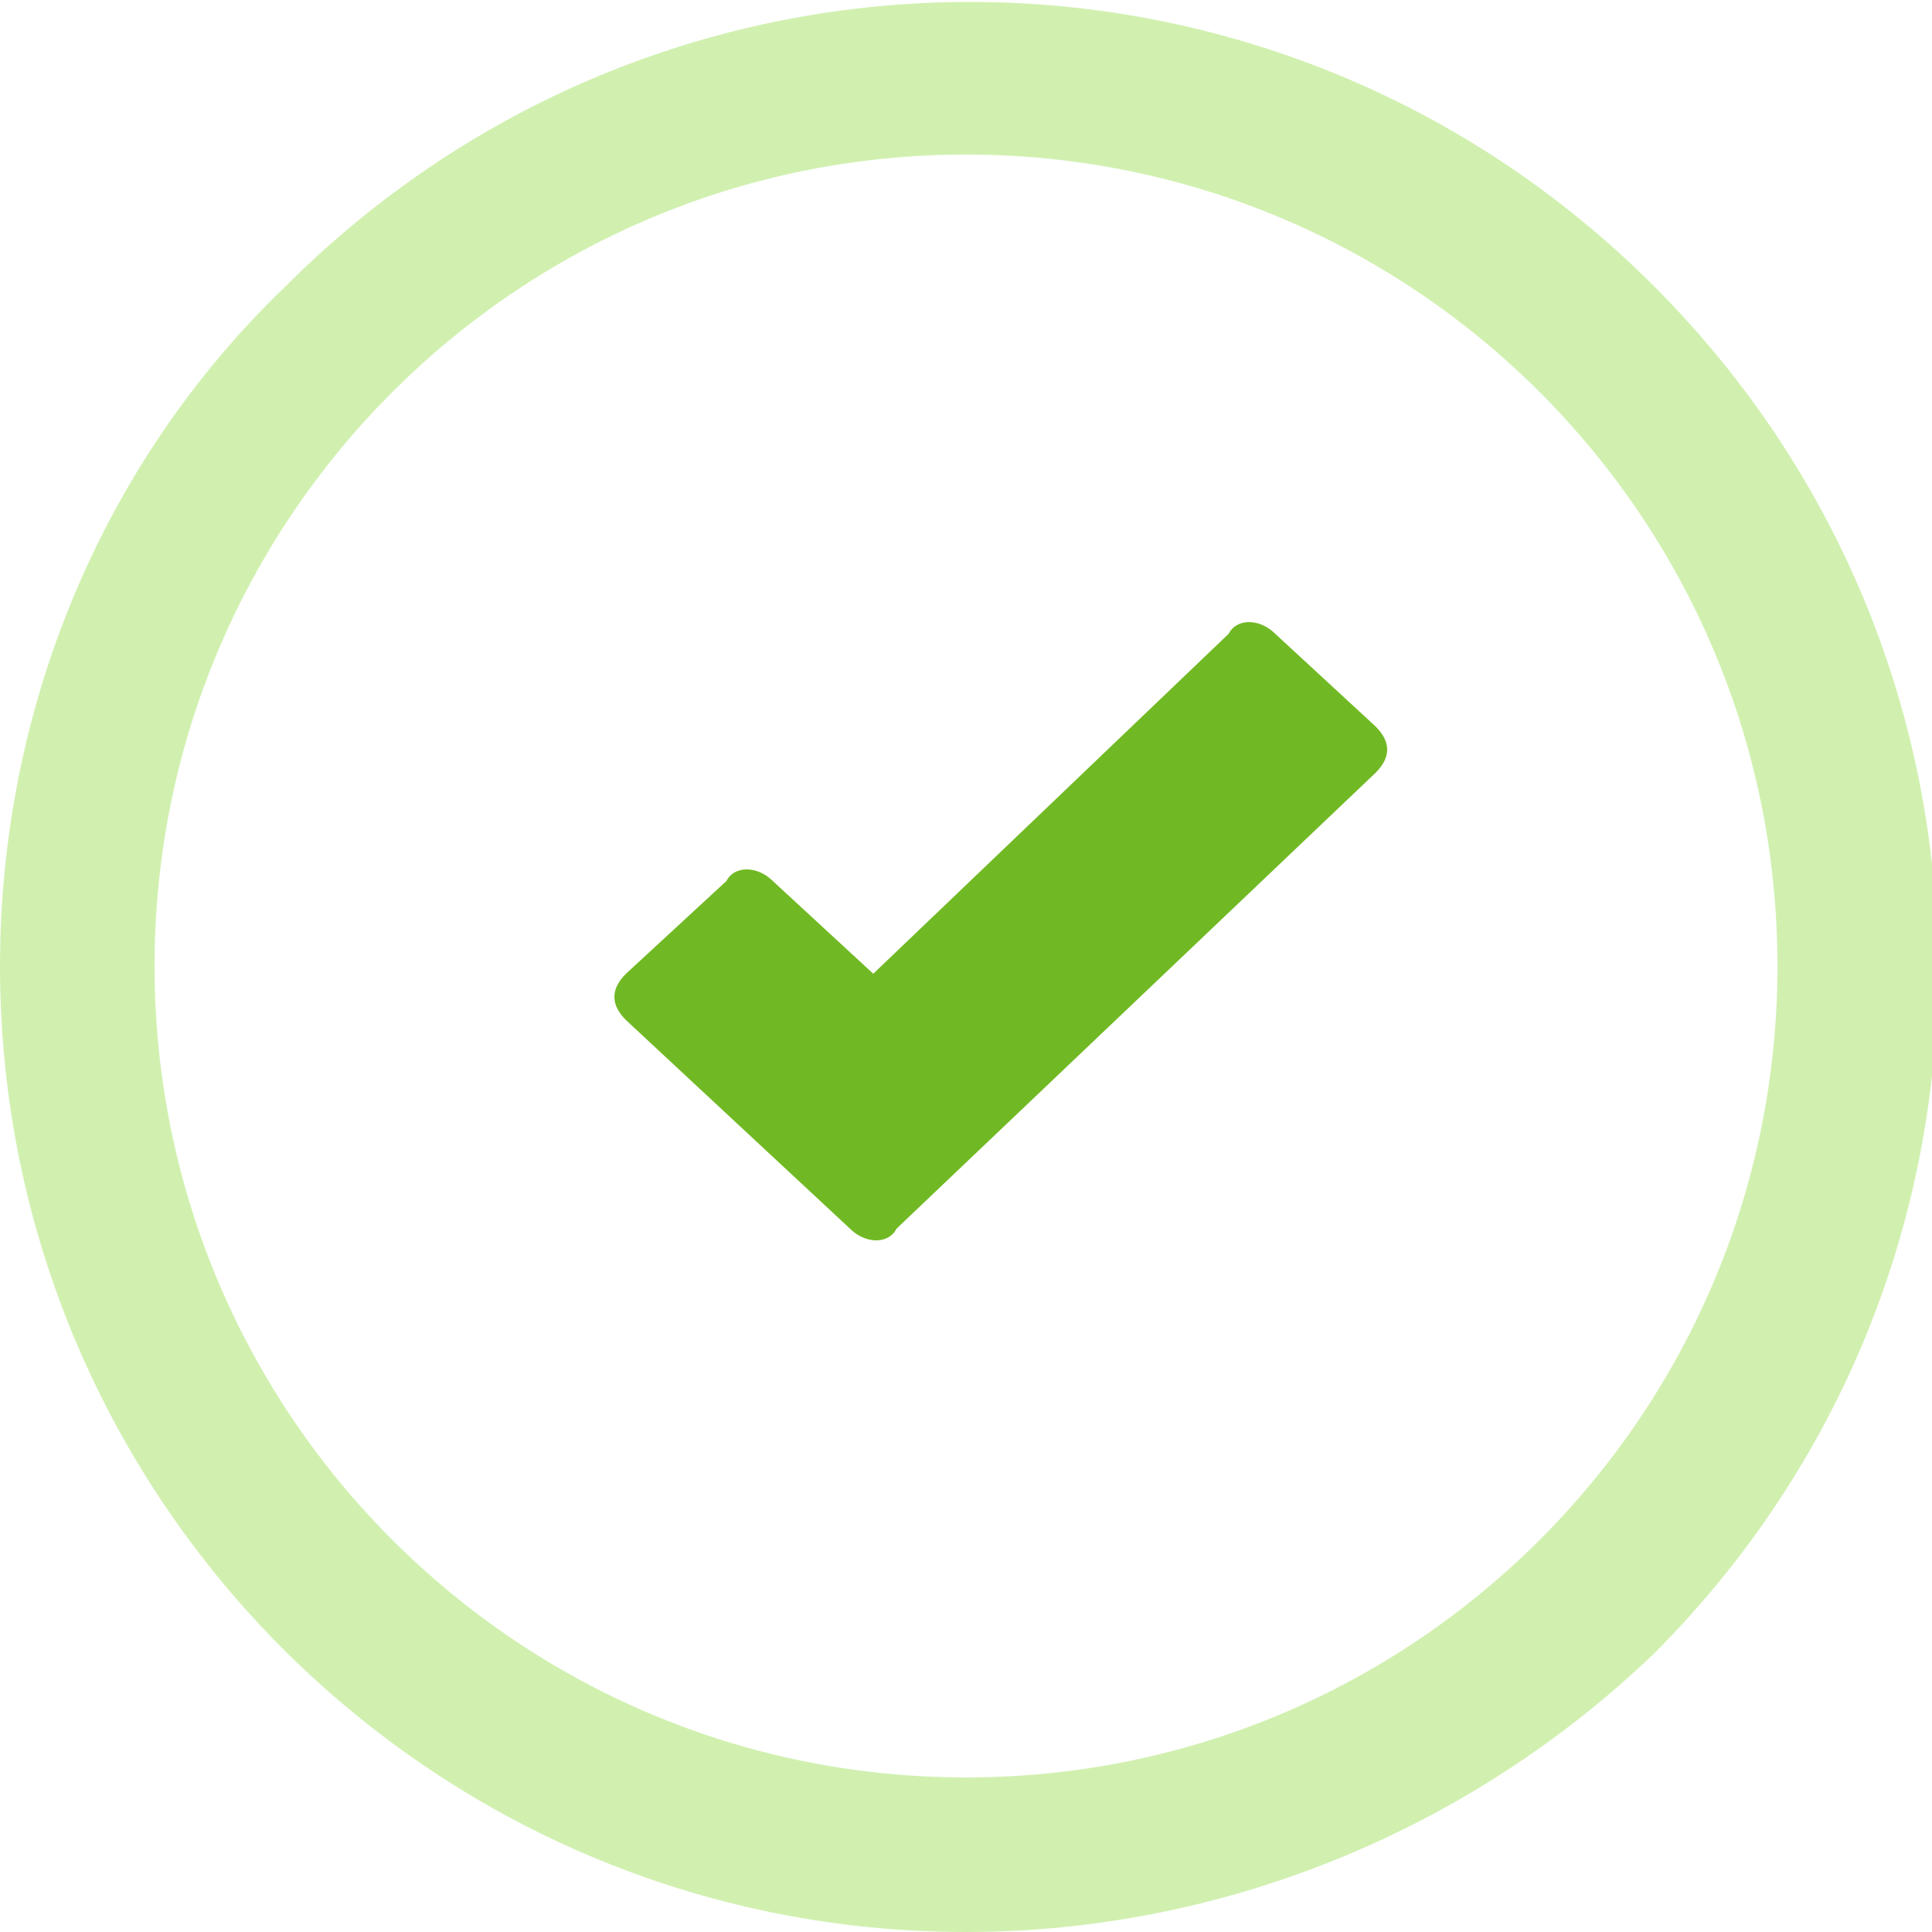
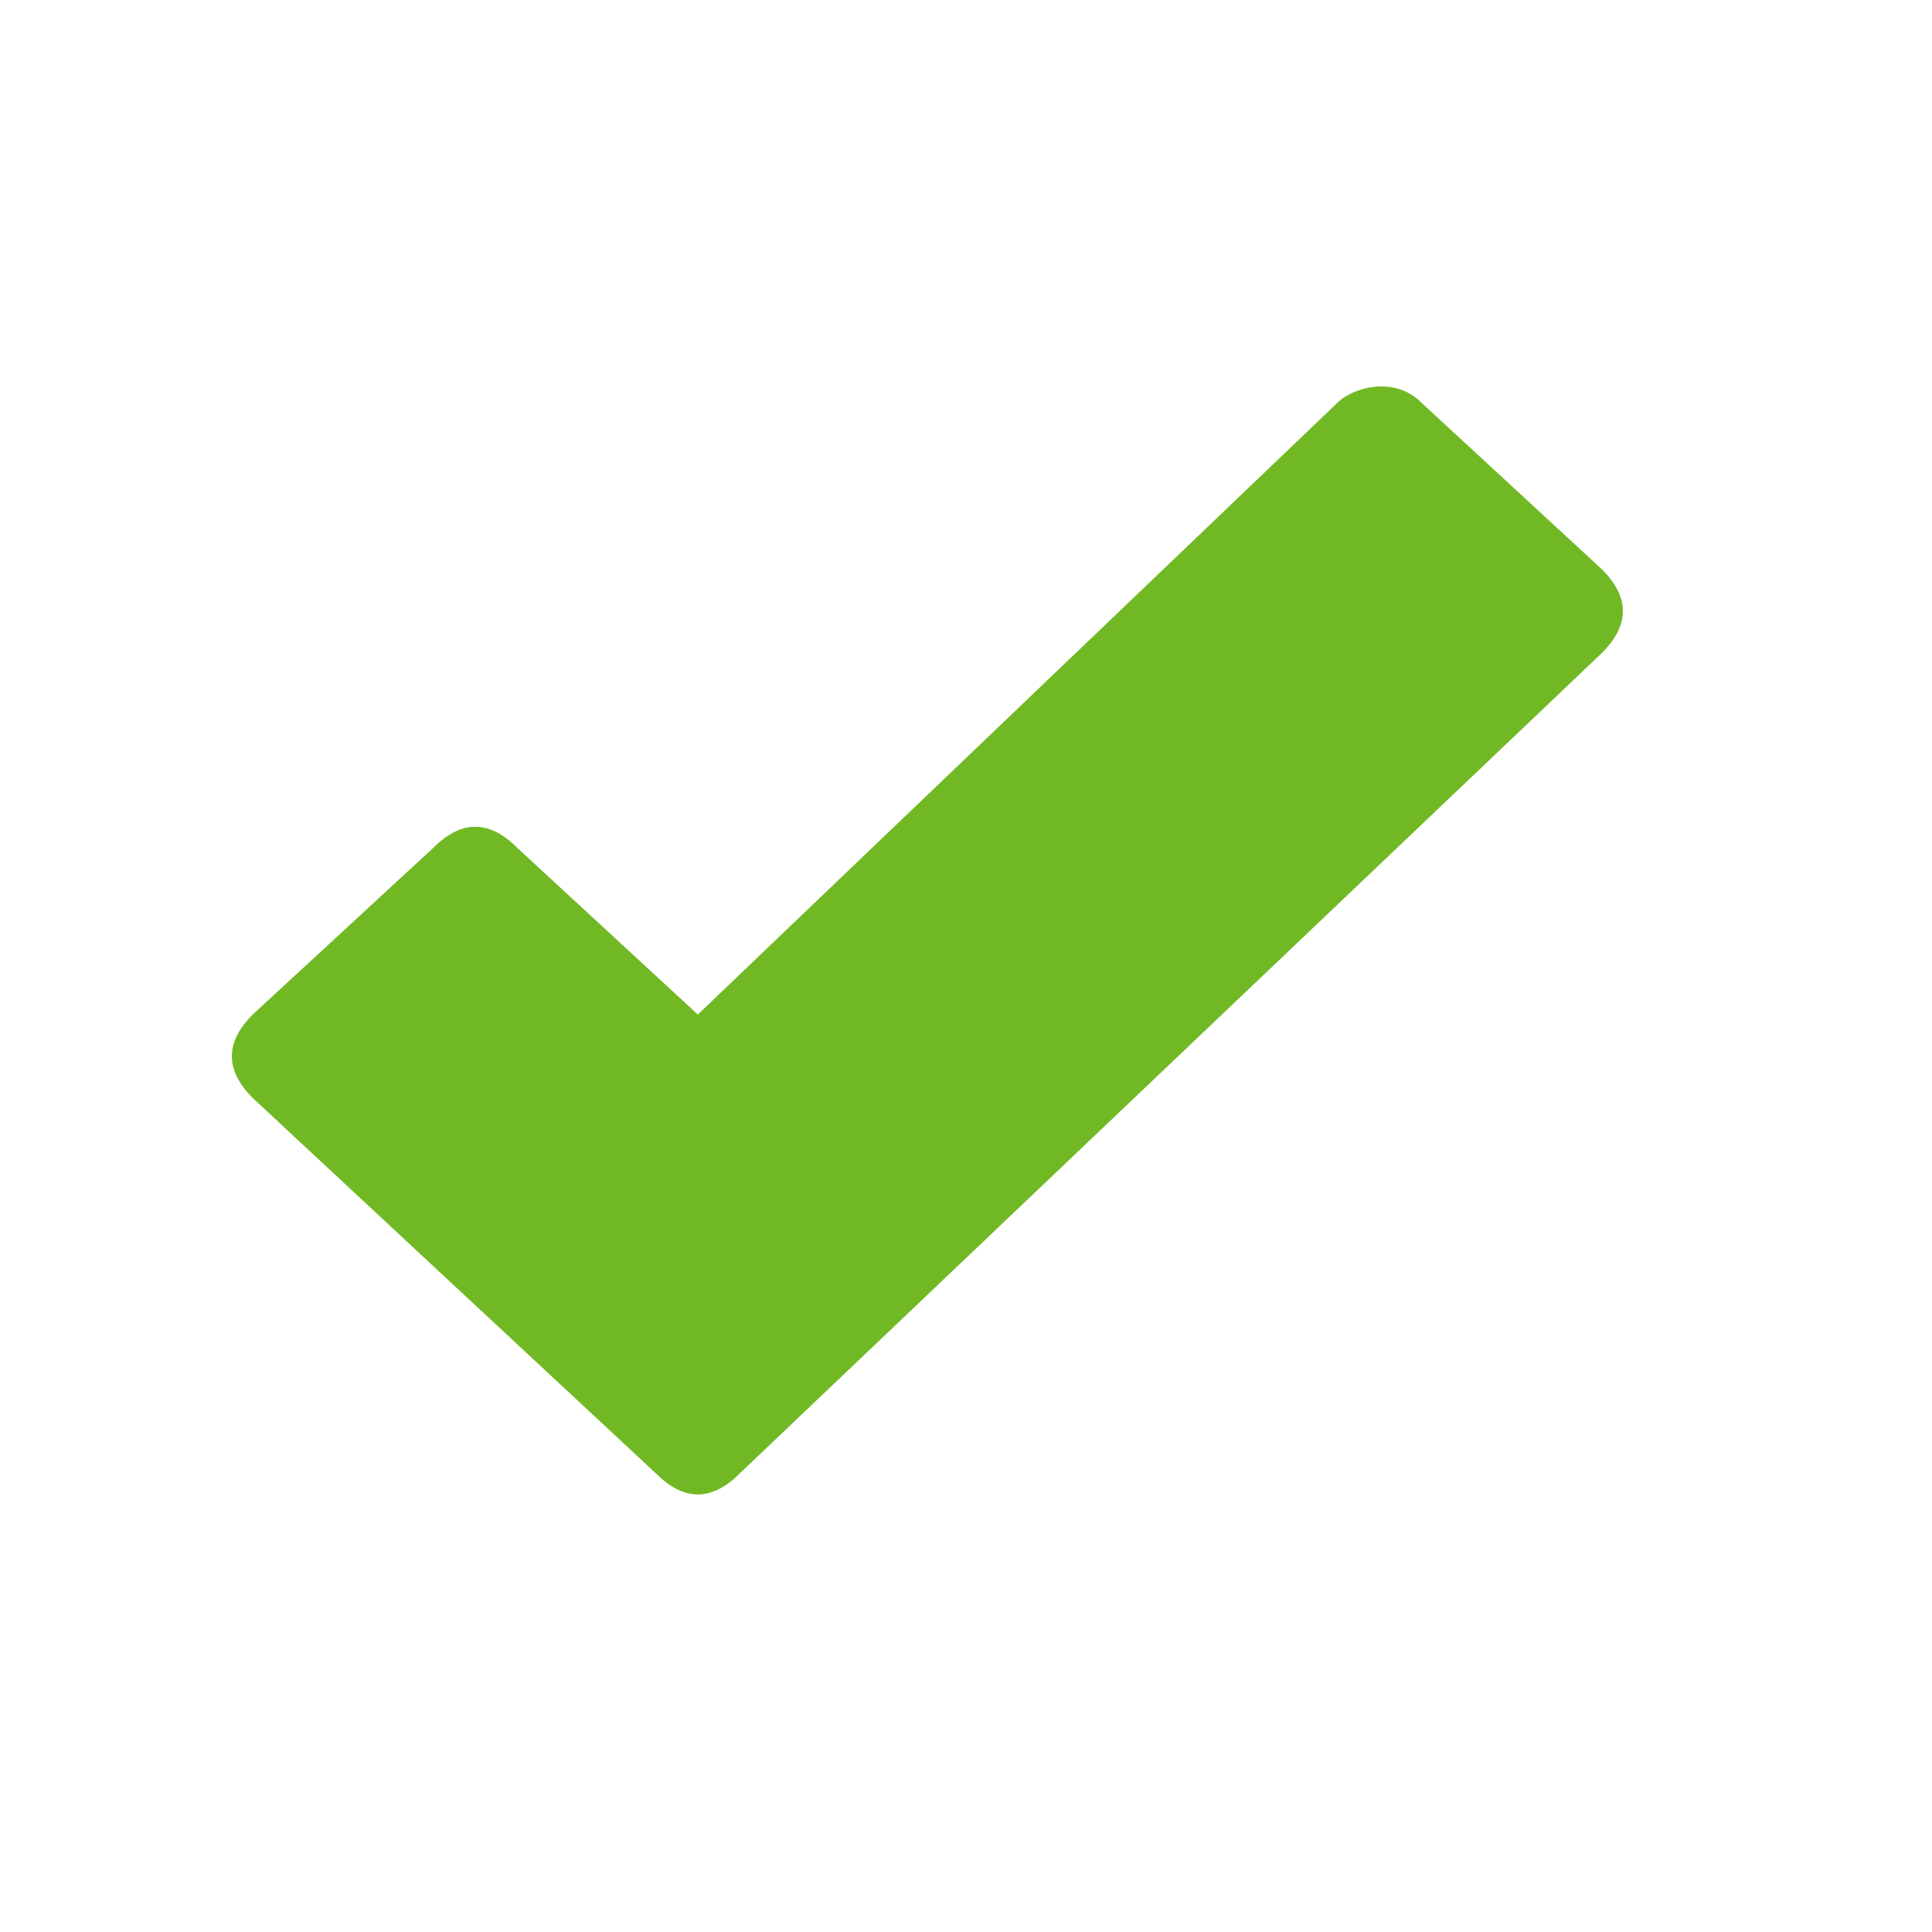
- <svg xmlns="http://www.w3.org/2000/svg" xmlns:xlink="http://www.w3.org/1999/xlink" viewBox="0 0 25 25" style="enable-background:new 0 0 25 25" xml:space="preserve">
-   <defs>
-     <path id="a" d="M0 0h25v25H0z" />
-   </defs>
-   <clipPath id="b">
-     <use xlink:href="#a" style="overflow:visible" />
-   </clipPath>
-   <g style="clip-path:url(#b)">
-     <path d="M12.5 25C5.6 25 0 19.4 0 12.5 0 9.2 1.3 6 3.7 3.7c4.9-4.9 12.8-4.9 17.7 0s4.9 12.8 0 17.7C19 23.7 15.8 25 12.5 25zm0-23C6.7 2 2 6.7 2 12.5S6.7 23 12.5 23 23 18.3 23 12.5 18.3 2 12.5 2z" style="fill:#d1f0b0" />
-     <path d="M11 15.9c.2.2.5.2.6 0l6.2-5.9c.2-.2.2-.4 0-.6l-1.3-1.2c-.2-.2-.5-.2-.6 0l-4.6 4.4-1.3-1.2c-.2-.2-.5-.2-.6 0l-1.3 1.2c-.2.2-.2.4 0 .6l2.9 2.7z" style="fill:#71b924" />
-   </g>
+ <svg xmlns="http://www.w3.org/2000/svg" width="25" height="25" viewBox="0 0 25 25">
+   <path fill="#71B924" d="m9.57 19.068 11.16-10.62c.36-.36.36-.72 0-1.08l-2.34-2.16c-.36-.36-.9-.18-1.08 0l-8.28 7.92-2.34-2.16c-.36-.36-.72-.36-1.08 0l-2.34 2.16c-.36.36-.36.72 0 1.08l5.22 4.86c.36.36.72.36 1.08 0Z" />
</svg>
